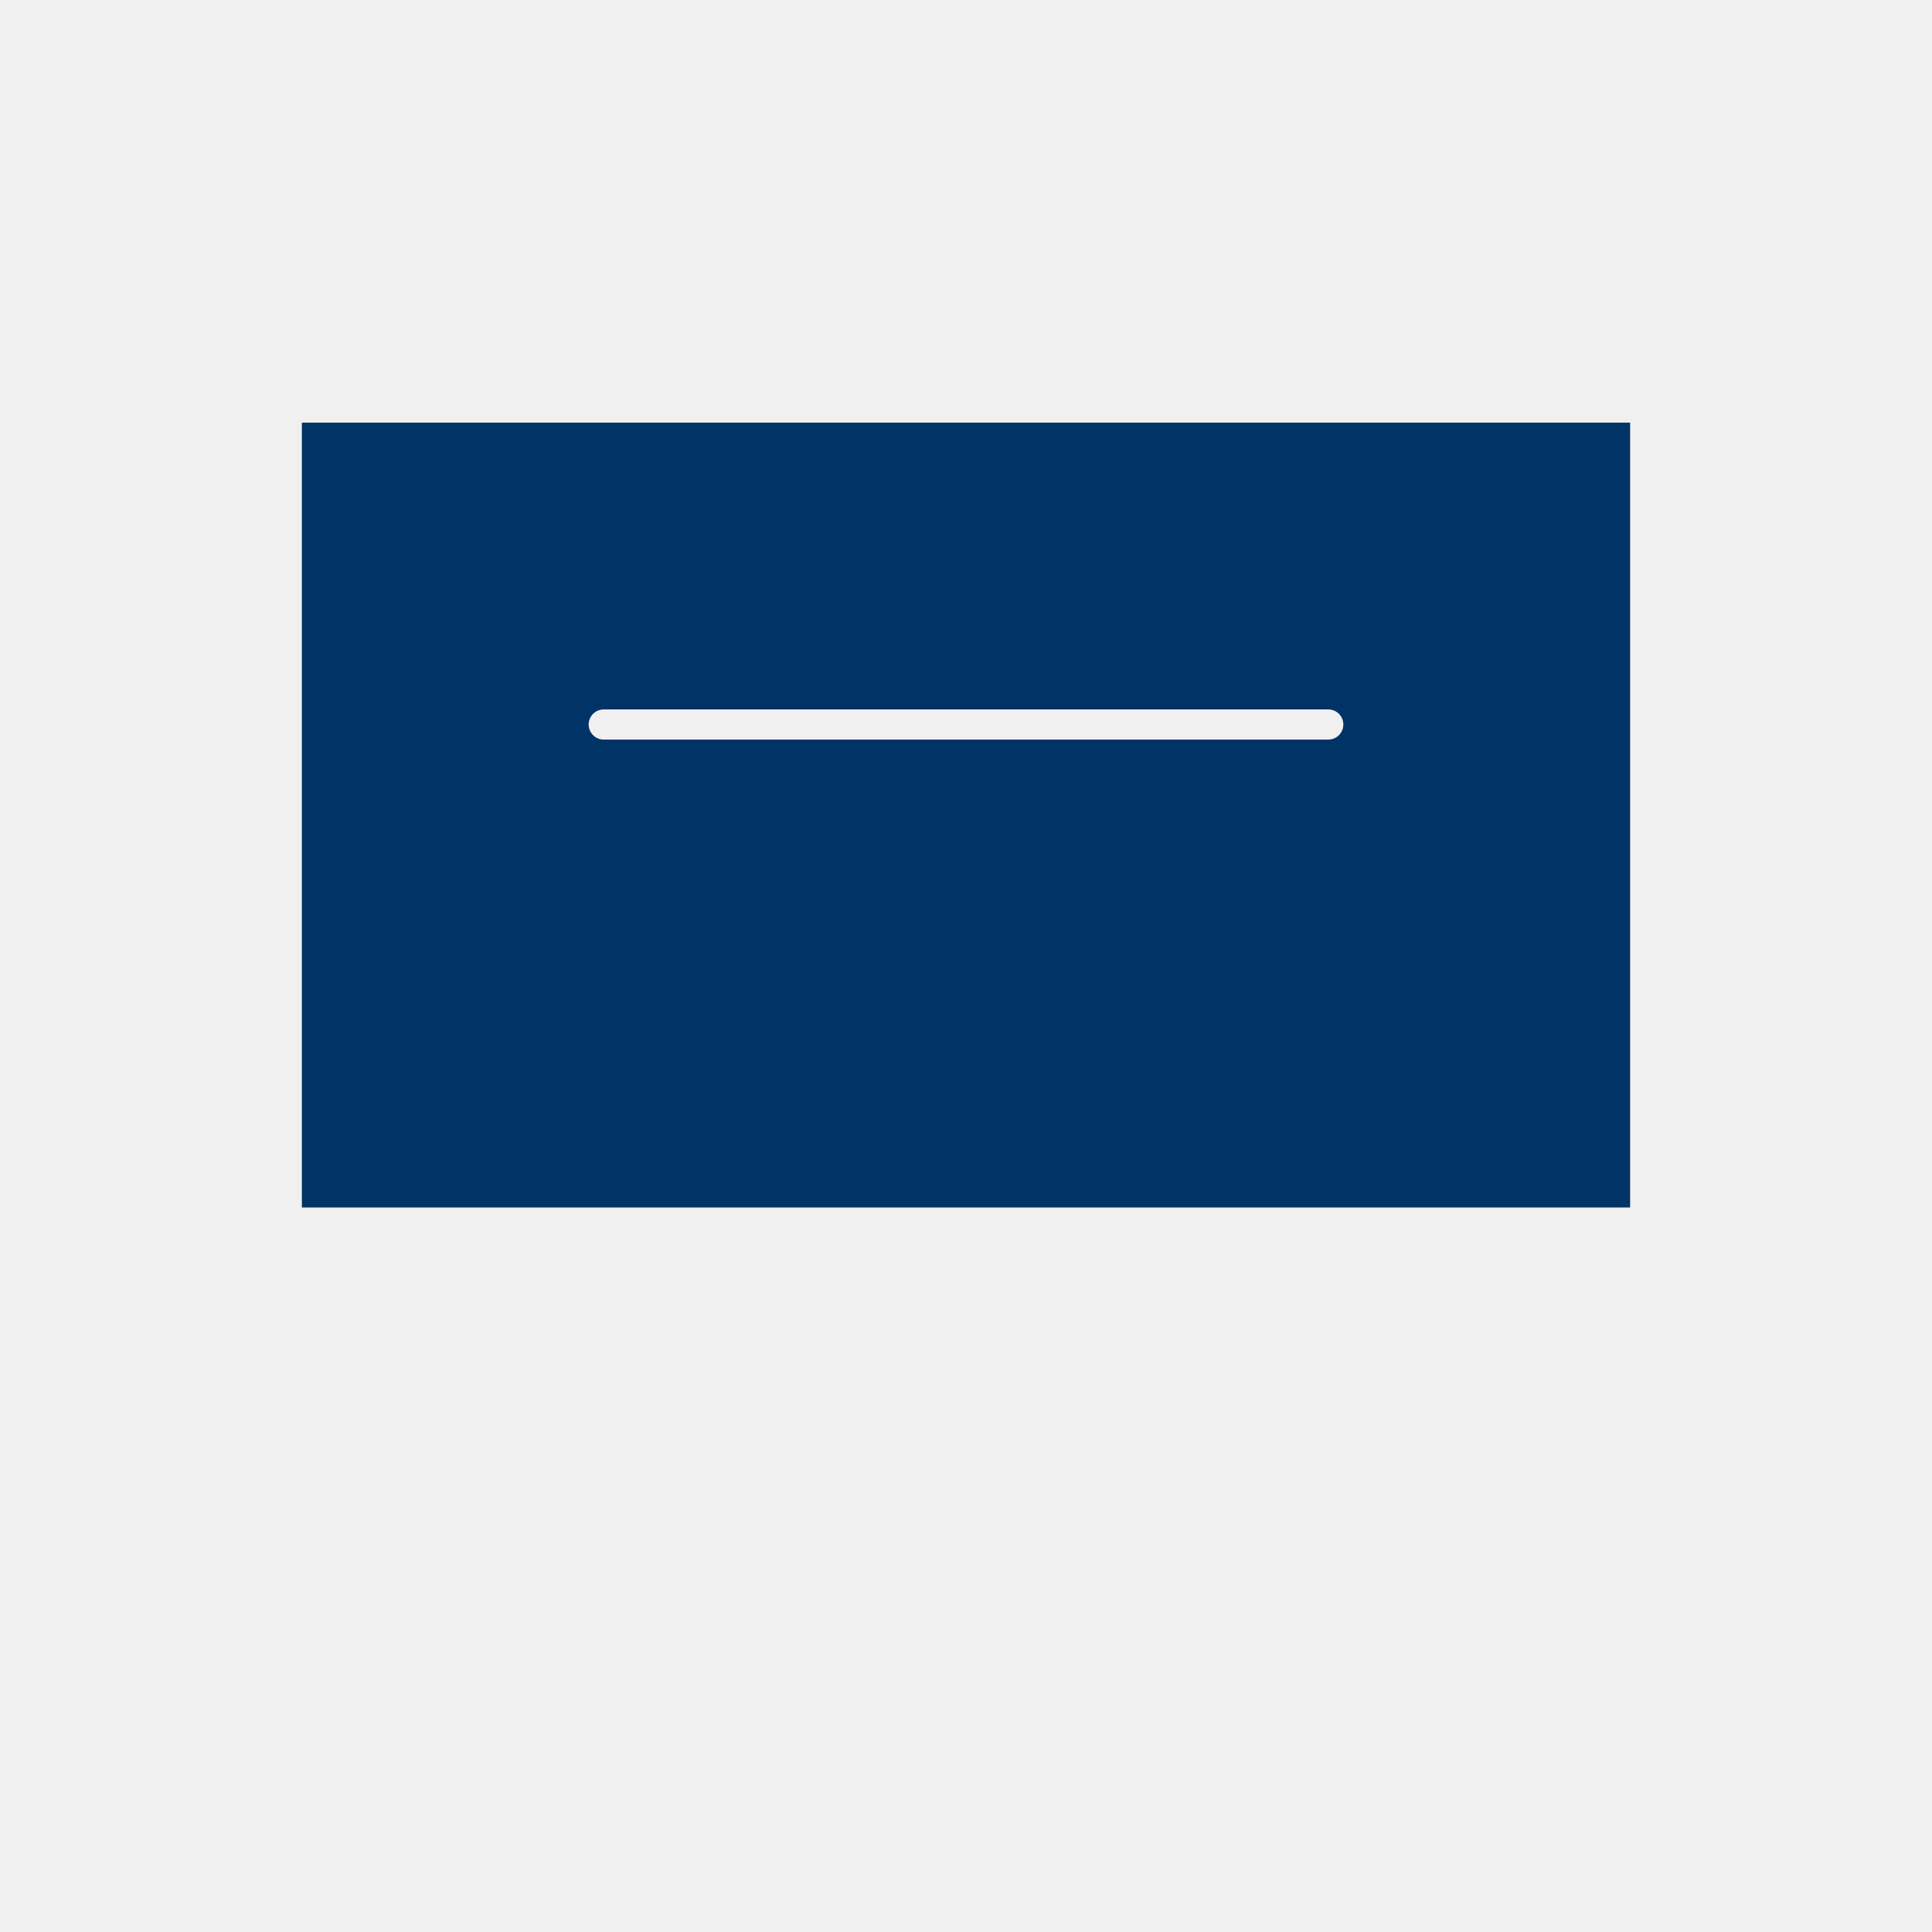
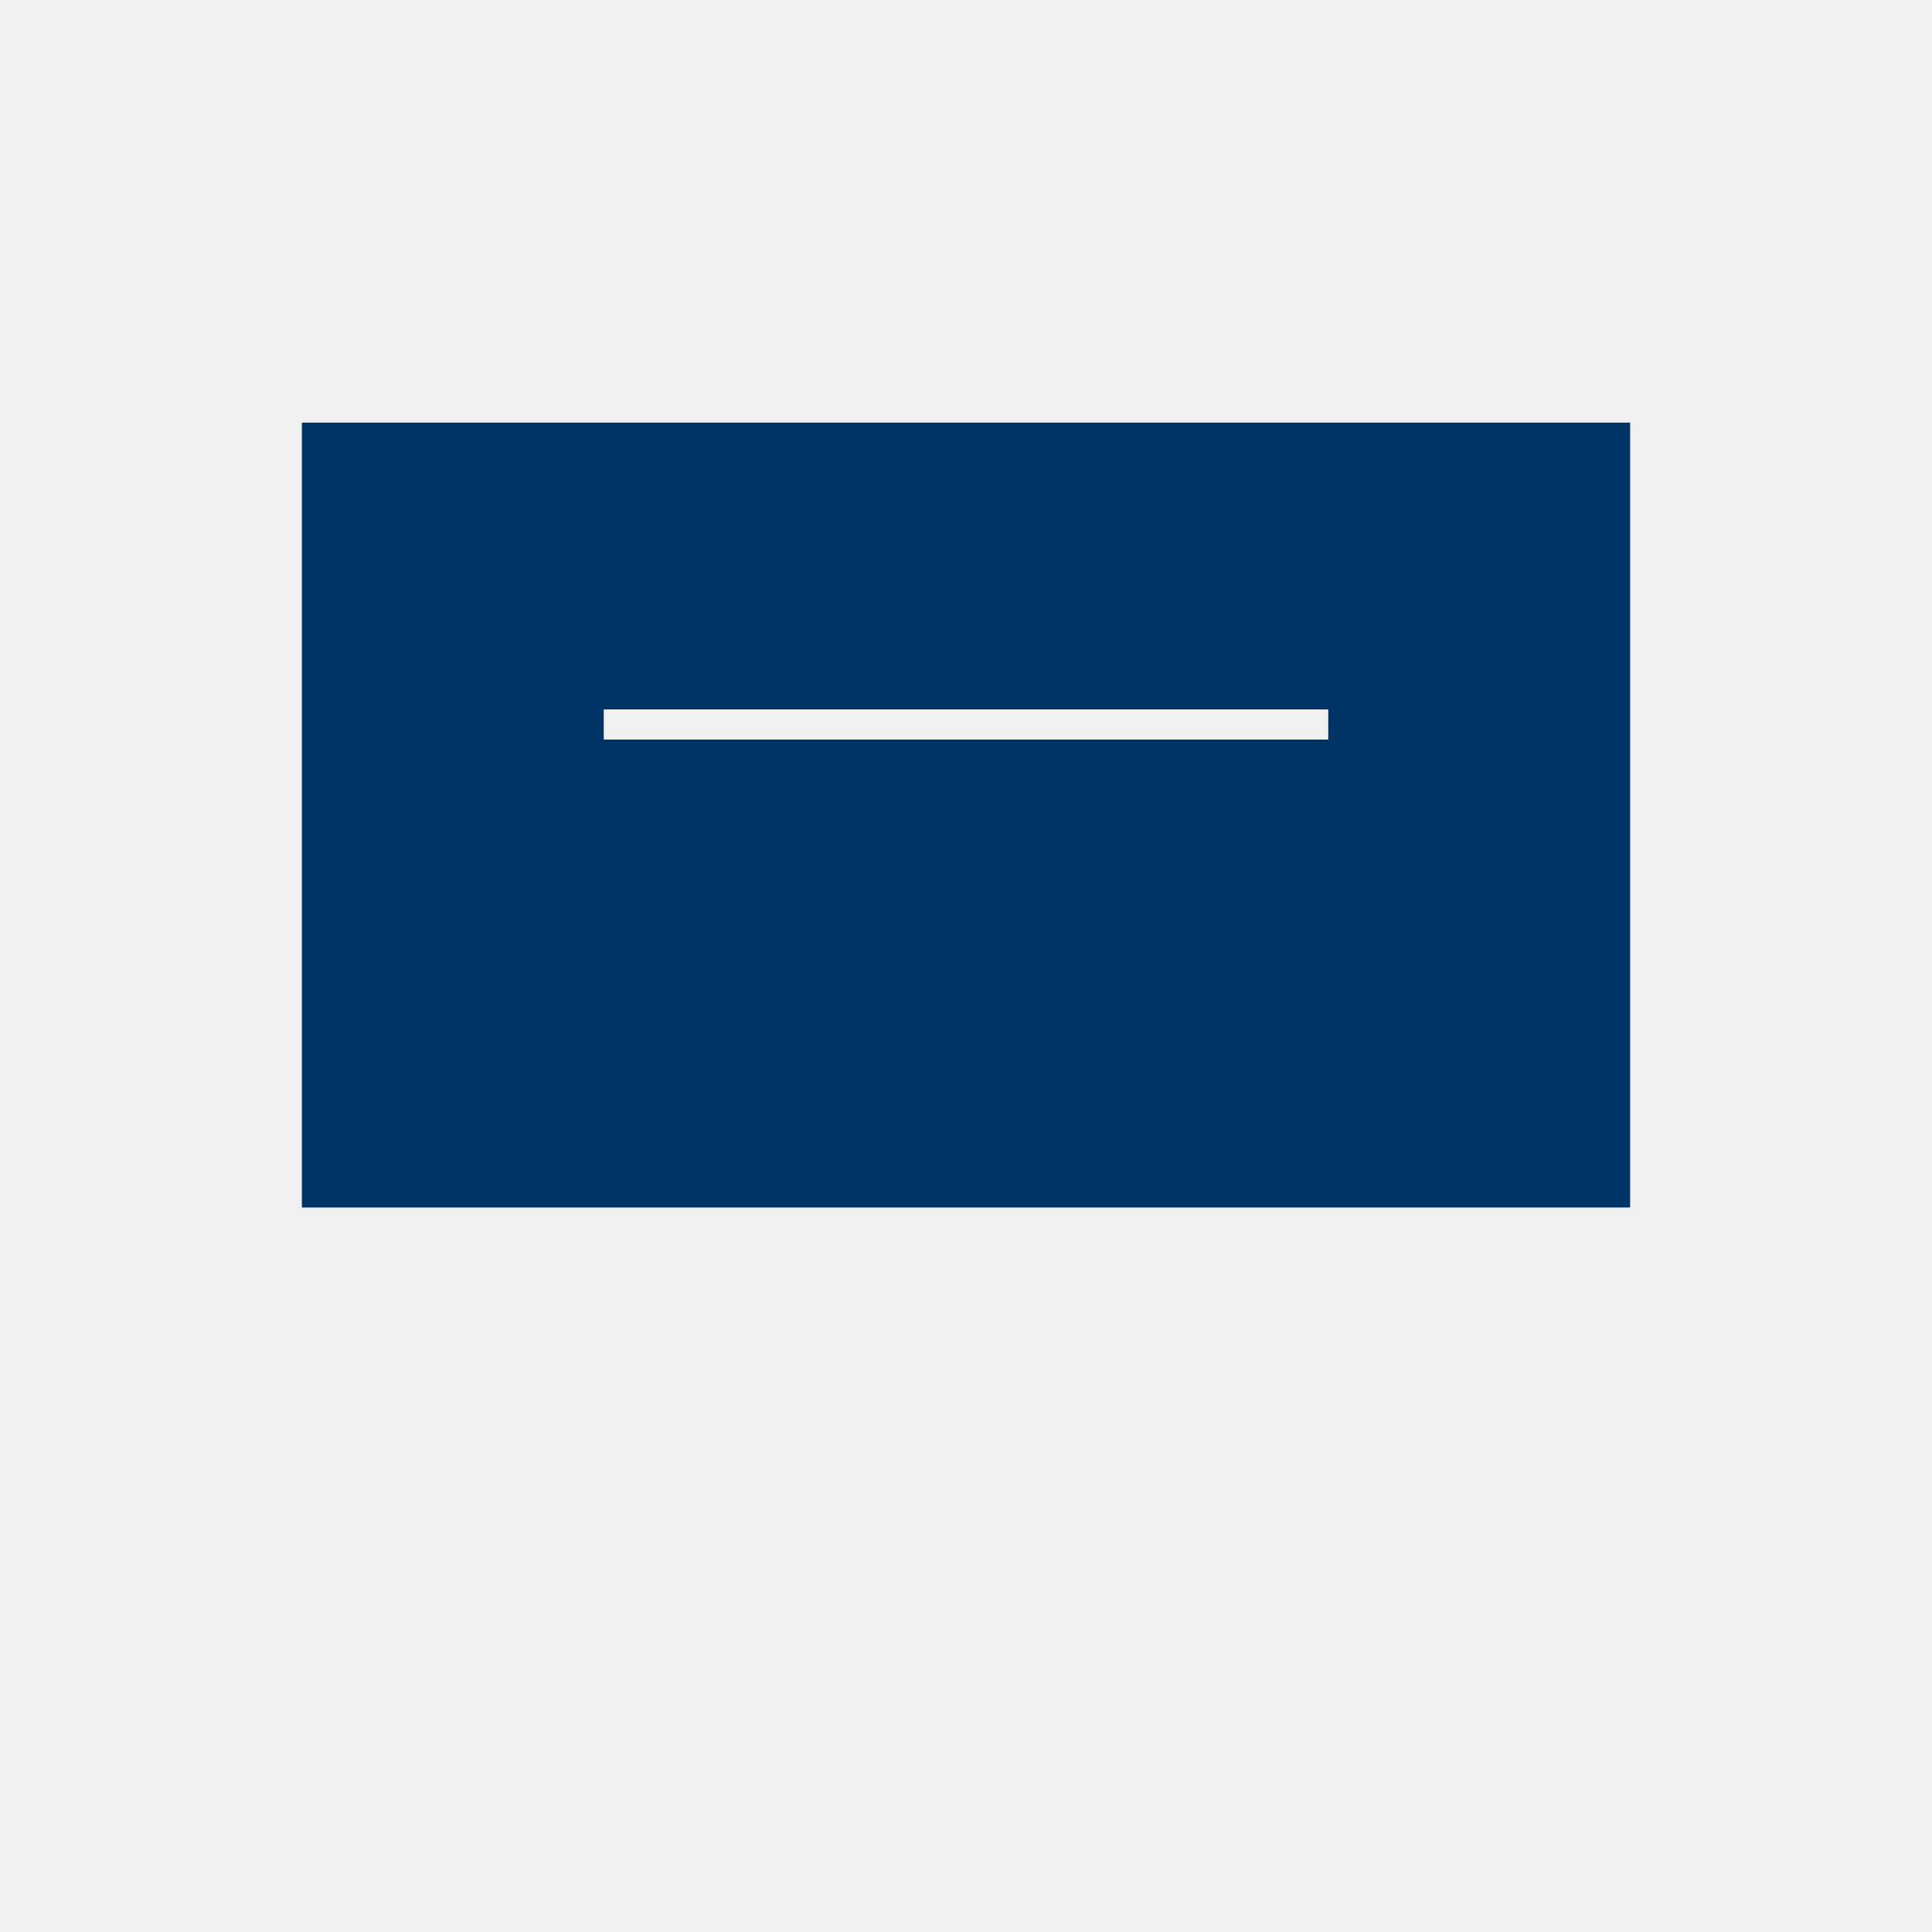
<svg xmlns="http://www.w3.org/2000/svg" viewBox="0 0 64 64" width="64" height="64">
  <defs>
    <mask id="morphea-cutout-mask" maskUnits="userSpaceOnUse">
      <rect x="0" y="0" width="64" height="64" fill="white" />
-       <path d="M 20 24 L 44 24" fill="none" stroke="black" stroke-width="1" stroke-linecap="round" stroke-linejoin="round" />
+       <path d="M 20 24 L 44 24" fill="none" stroke="black" stroke-width="1" stroke-linecap="butt" stroke-linejoin="round" />
    </mask>
  </defs>
  <g mask="url(#morphea-cutout-mask)">
    <rect x="10" y="14" width="44" height="26" rx="0" ry="0" fill="#003366" />
  </g>
</svg>
